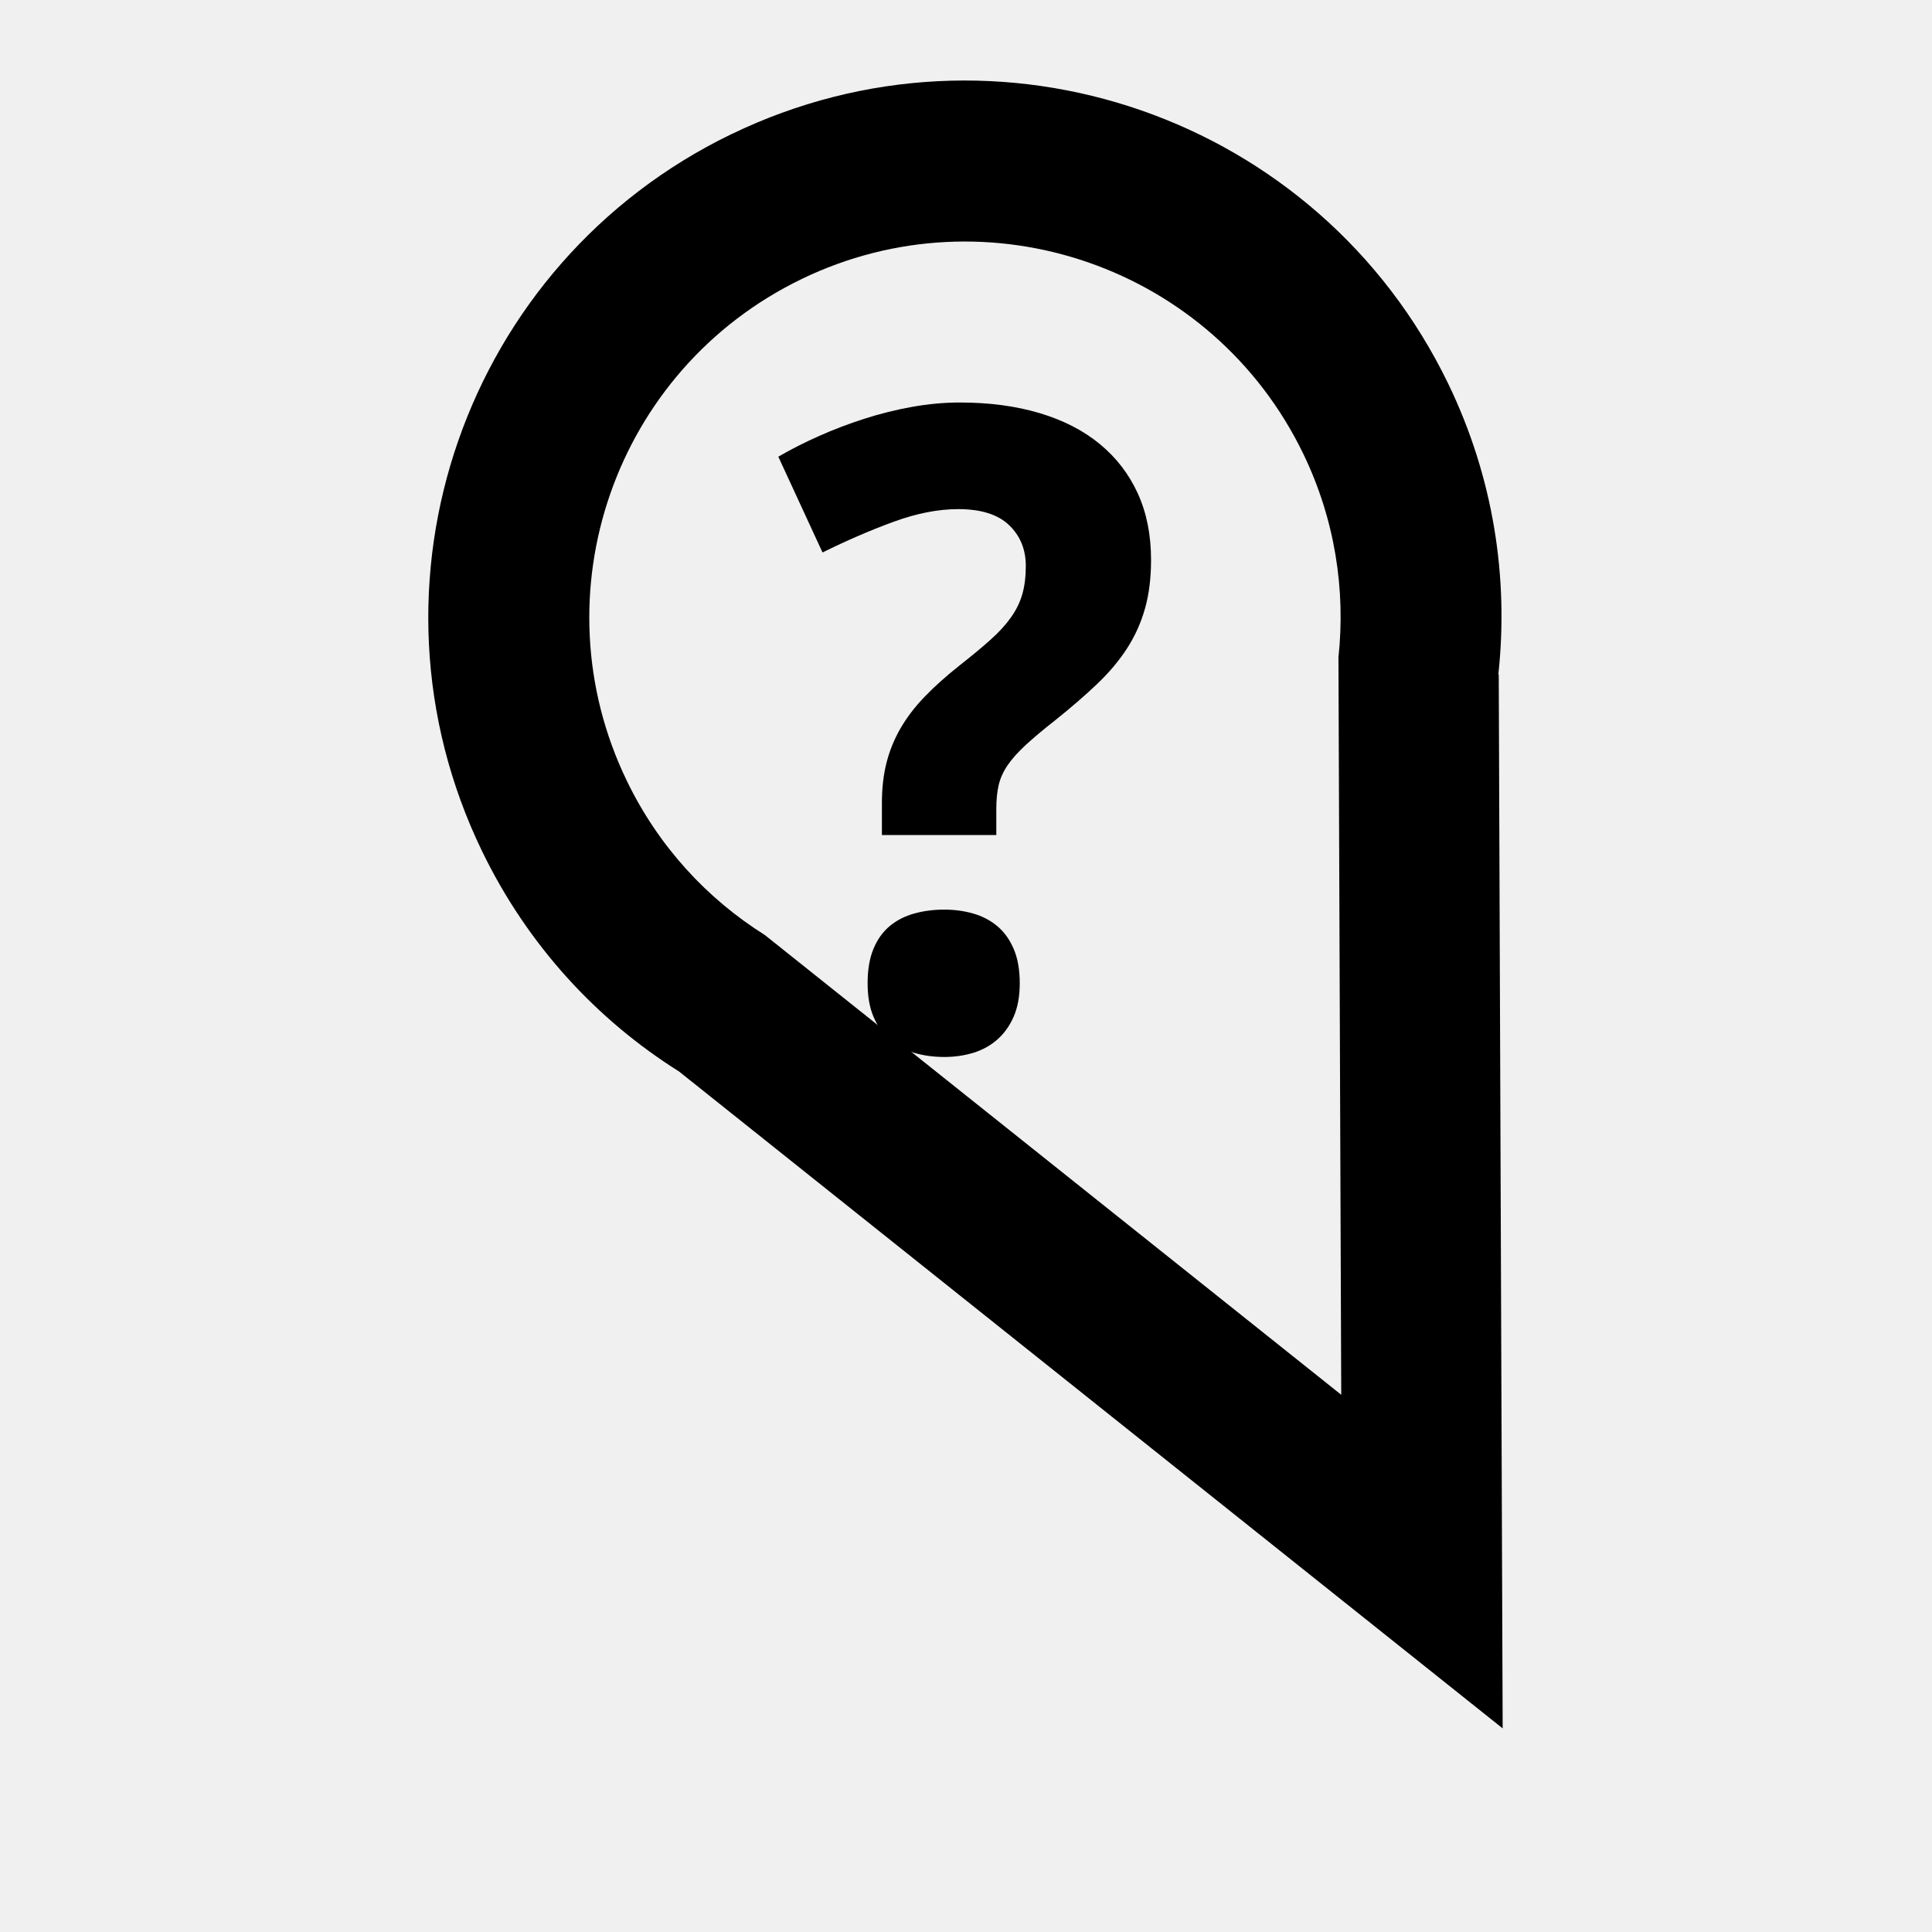
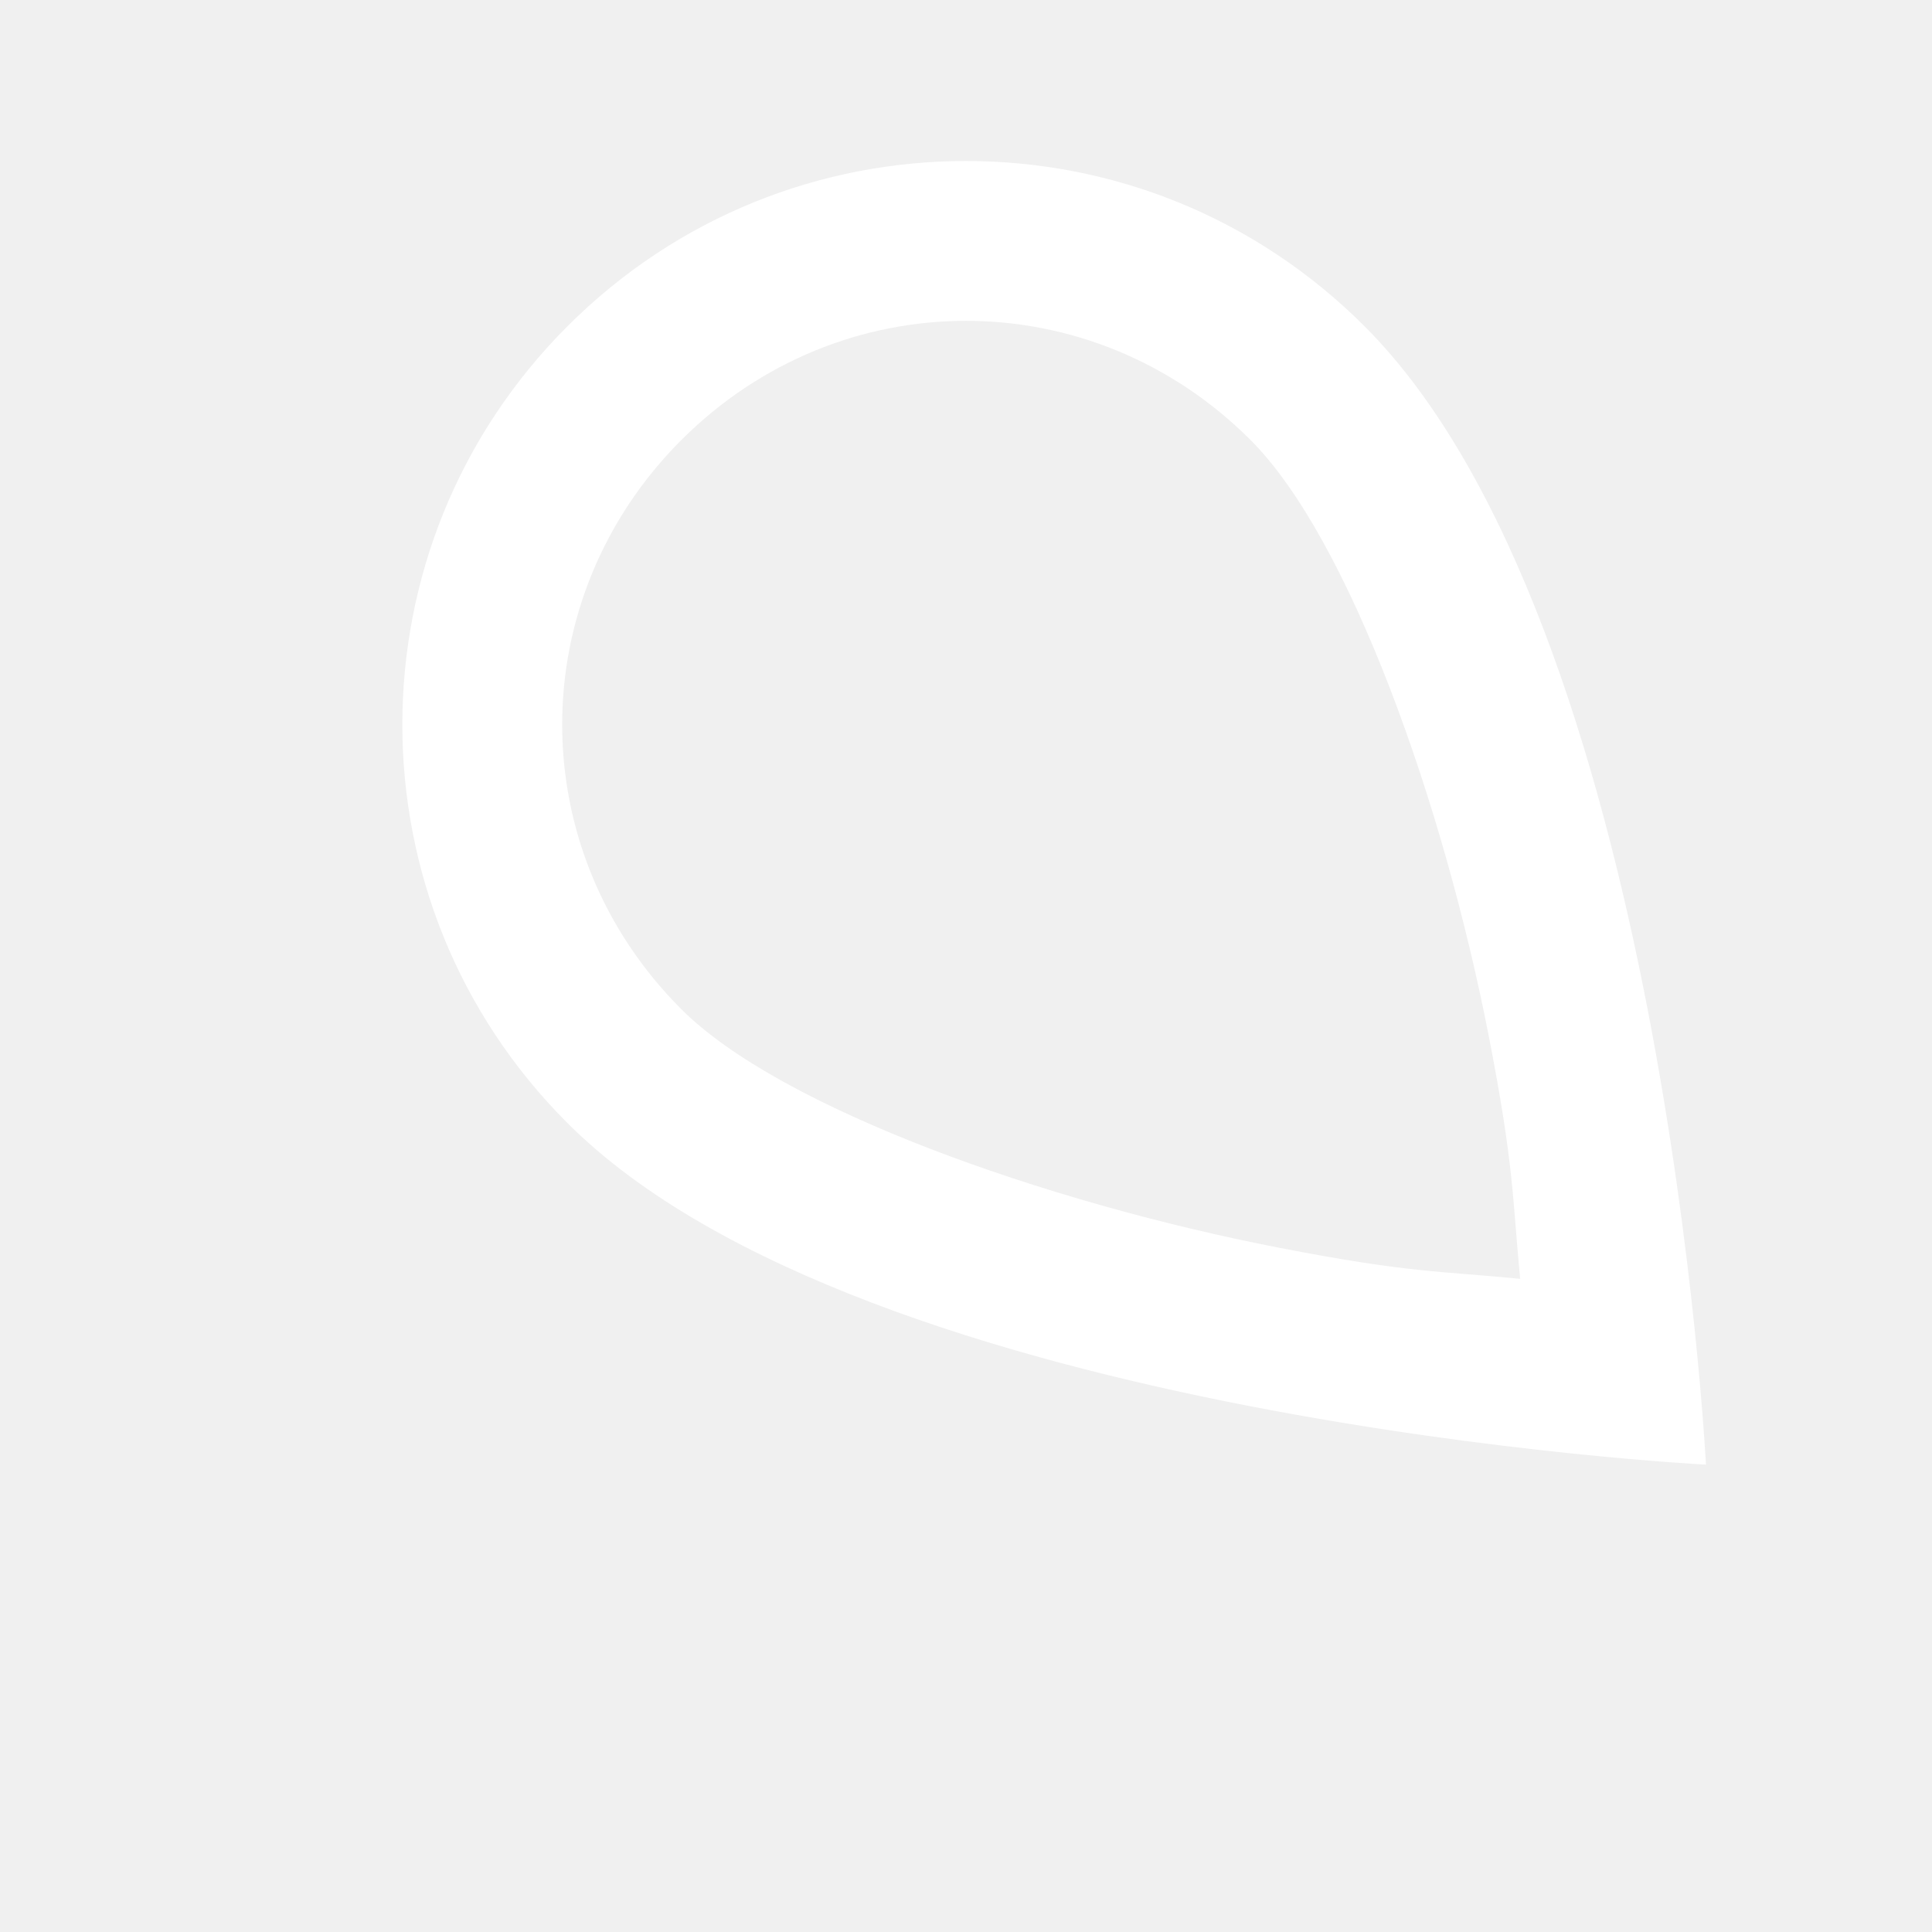
- <svg xmlns="http://www.w3.org/2000/svg" xmlns:xlink="http://www.w3.org/1999/xlink" width="72" height="72" id="svg2996" version="1.1">
-   <defs id="defs2998">
-     <radialGradient xlink:href="#linearGradient3785" id="radialGradient3791" cx="72" cy="72" fx="72" fy="72" r="60" gradientUnits="userSpaceOnUse" />
-     <linearGradient id="linearGradient3785">
-       <stop style="stop-color:#3e3e3e;stop-opacity:1;" offset="0" id="stop3787" />
-       <stop style="stop-color:#000000;stop-opacity:1;" offset="1" id="stop3789" />
-     </linearGradient>
-     <radialGradient r="60" fy="72" fx="72" cy="72" cx="72" gradientUnits="userSpaceOnUse" id="radialGradient3926" xlink:href="#linearGradient3785" />
-     <radialGradient xlink:href="#linearGradient3785" id="radialGradient3969" gradientUnits="userSpaceOnUse" cx="72" cy="72" fx="72" fy="72" r="60" />
-   </defs>
-   <g id="layer1" transform="translate(0,40)">
-     <g transform="matrix(0.3906264,0,0,0.3906264,-114.6109,-225.137)" id="_x32__action_help" style="fill:#000000">
-       <g id="g1123" style="fill:#000000">
-         <path style="fill:#000000" d="m 377.54,553.616 v -3.06 c 0,-1.406 0.145,-2.681 0.435,-3.825 0.289,-1.144 0.729,-2.232 1.322,-3.267 0.594,-1.033 1.357,-2.039 2.295,-3.018 0.937,-0.979 2.068,-1.992 3.391,-3.039 1.158,-0.91 2.137,-1.724 2.936,-2.44 0.8,-0.716 1.447,-1.427 1.943,-2.13 0.496,-0.702 0.855,-1.439 1.076,-2.211 0.221,-0.772 0.33,-1.669 0.33,-2.688 0,-1.571 -0.531,-2.867 -1.592,-3.887 -1.062,-1.021 -2.682,-1.53 -4.858,-1.53 -1.902,0 -3.948,0.4 -6.141,1.199 -2.19,0.8 -4.459,1.778 -6.802,2.937 l -4.218,-9.139 c 1.185,-0.688 2.474,-1.344 3.866,-1.964 1.393,-0.621 2.839,-1.172 4.342,-1.654 1.502,-0.481 3.024,-0.861 4.568,-1.137 1.544,-0.276 3.061,-0.414 4.549,-0.414 2.813,0 5.348,0.339 7.608,1.014 2.261,0.676 4.177,1.66 5.747,2.956 1.572,1.296 2.777,2.868 3.619,4.714 0.84,1.848 1.261,3.956 1.261,6.326 0,1.736 -0.193,3.288 -0.579,4.652 -0.386,1.363 -0.957,2.633 -1.715,3.804 -0.76,1.173 -1.71,2.303 -2.854,3.391 -1.145,1.089 -2.475,2.24 -3.99,3.453 -1.158,0.909 -2.103,1.702 -2.834,2.378 -0.73,0.675 -1.302,1.315 -1.715,1.922 -0.414,0.607 -0.696,1.234 -0.848,1.882 -0.152,0.648 -0.228,1.412 -0.228,2.294 v 2.481 H 377.54 z m -1.364,14.142 c 0,-1.295 0.186,-2.391 0.559,-3.287 0.371,-0.896 0.889,-1.619 1.55,-2.171 0.661,-0.552 1.44,-0.95 2.337,-1.198 0.895,-0.249 1.853,-0.373 2.873,-0.373 0.965,0 1.882,0.124 2.75,0.373 0.867,0.248 1.633,0.646 2.295,1.198 0.661,0.552 1.185,1.275 1.57,2.171 0.387,0.896 0.58,1.992 0.58,3.287 0,1.241 -0.193,2.302 -0.58,3.184 -0.386,0.883 -0.909,1.613 -1.57,2.192 -0.662,0.578 -1.428,0.998 -2.295,1.261 -0.868,0.262 -1.785,0.393 -2.75,0.393 -1.021,0 -1.979,-0.131 -2.873,-0.393 -0.896,-0.263 -1.676,-0.683 -2.337,-1.261 -0.661,-0.579 -1.179,-1.31 -1.55,-2.192 -0.374,-0.882 -0.559,-1.943 -0.559,-3.184 z" id="path1125" />
-       </g>
-     </g>
-     <path style="fill:#000000;fill-opacity:1;stroke:none" d="m 27.254,-34.999 c -9.943,4.811 -14.103,16.771 -9.292,26.714 1.695,3.503 4.274,6.288 7.343,8.216 L 56,24.412 55.854,-14.85 c 9.18e-4,-0.009 -0.015,-0.019 -0.014,-0.028 0.387,-3.595 -0.181,-7.334 -1.872,-10.828 -4.811,-9.943 -16.771,-14.103 -26.714,-9.292 z m 2.613,5.401 c 6.96,-3.368 15.332,-0.455 18.7,6.505 1.184,2.446 1.584,5.076 1.313,7.592 L 49.984,11.979 28.501,-5.156 c -2.148,-1.35 -3.952,-3.289 -5.139,-5.741 -3.368,-6.96 -0.455,-15.332 6.505,-18.7 z" id="path3831-3" />
-   </g>
+ <svg xmlns="http://www.w3.org/2000/svg" width="24" height="24" viewBox="0 0 24 24" id="svg2" version="1.1">
+   <defs id="defs8" />
+   <path style="color:#000000;font-style:normal;font-variant:normal;font-weight:normal;font-stretch:normal;font-size:medium;line-height:normal;font-family:sans-serif;text-indent:0;text-align:start;text-decoration:none;text-decoration-line:none;text-decoration-style:solid;text-decoration-color:#000000;letter-spacing:normal;word-spacing:normal;text-transform:none;direction:ltr;block-progression:tb;writing-mode:lr-tb;baseline-shift:baseline;text-anchor:start;white-space:normal;clip-rule:nonzero;display:inline;overflow:visible;visibility:visible;opacity:1;isolation:auto;mix-blend-mode:normal;color-interpolation:sRGB;color-interpolation-filters:linearRGB;solid-color:#000000;solid-opacity:1;fill:#ffffff;fill-opacity:1;fill-rule:nonzero;stroke:none;stroke-width:4;stroke-linecap:butt;stroke-linejoin:miter;stroke-miterlimit:4;stroke-dasharray:none;stroke-dashoffset:0;stroke-opacity:1;color-rendering:auto;image-rendering:auto;shape-rendering:auto;text-rendering:auto;enable-background:accumulate" d="M 7.05,4.052 C 6.366,4.736 5.852,5.526 5.51,6.368 5.168,7.211 4.998,8.107 4.998,9.002 c 1e-7,0.895 0.17,1.791 0.512,2.634 0.342,0.843 0.856,1.632 1.54,2.316 0.928,0.928 2.276,1.657 3.776,2.229 1.5,0.572 3.152,0.986 4.687,1.284 3.071,0.597 5.679,0.729 5.679,0.729 0,0 -0.133,-2.607 -0.729,-5.679 C 20.165,10.98 19.751,9.328 19.179,7.828 18.607,6.328 17.878,4.98 16.95,4.052 16.266,3.368 15.476,2.854 14.634,2.512 13.791,2.17 12.895,2 12,2 11.105,2 10.209,2.17 9.366,2.512 8.524,2.854 7.734,3.368 7.05,4.052 Z m 1.414,1.414 c 1.974,-1.974 5.097,-1.974 7.071,0 1.228,1.228 2.397,4.512 2.964,7.43 0.314,1.616 0.288,1.989 0.385,2.99 -1.001,-0.098 -1.374,-0.071 -2.99,-0.385 -2.918,-0.567 -6.203,-1.736 -7.43,-2.964 -1.974,-1.974 -1.974,-5.097 0,-7.071 z" id="path4153" />
</svg>
